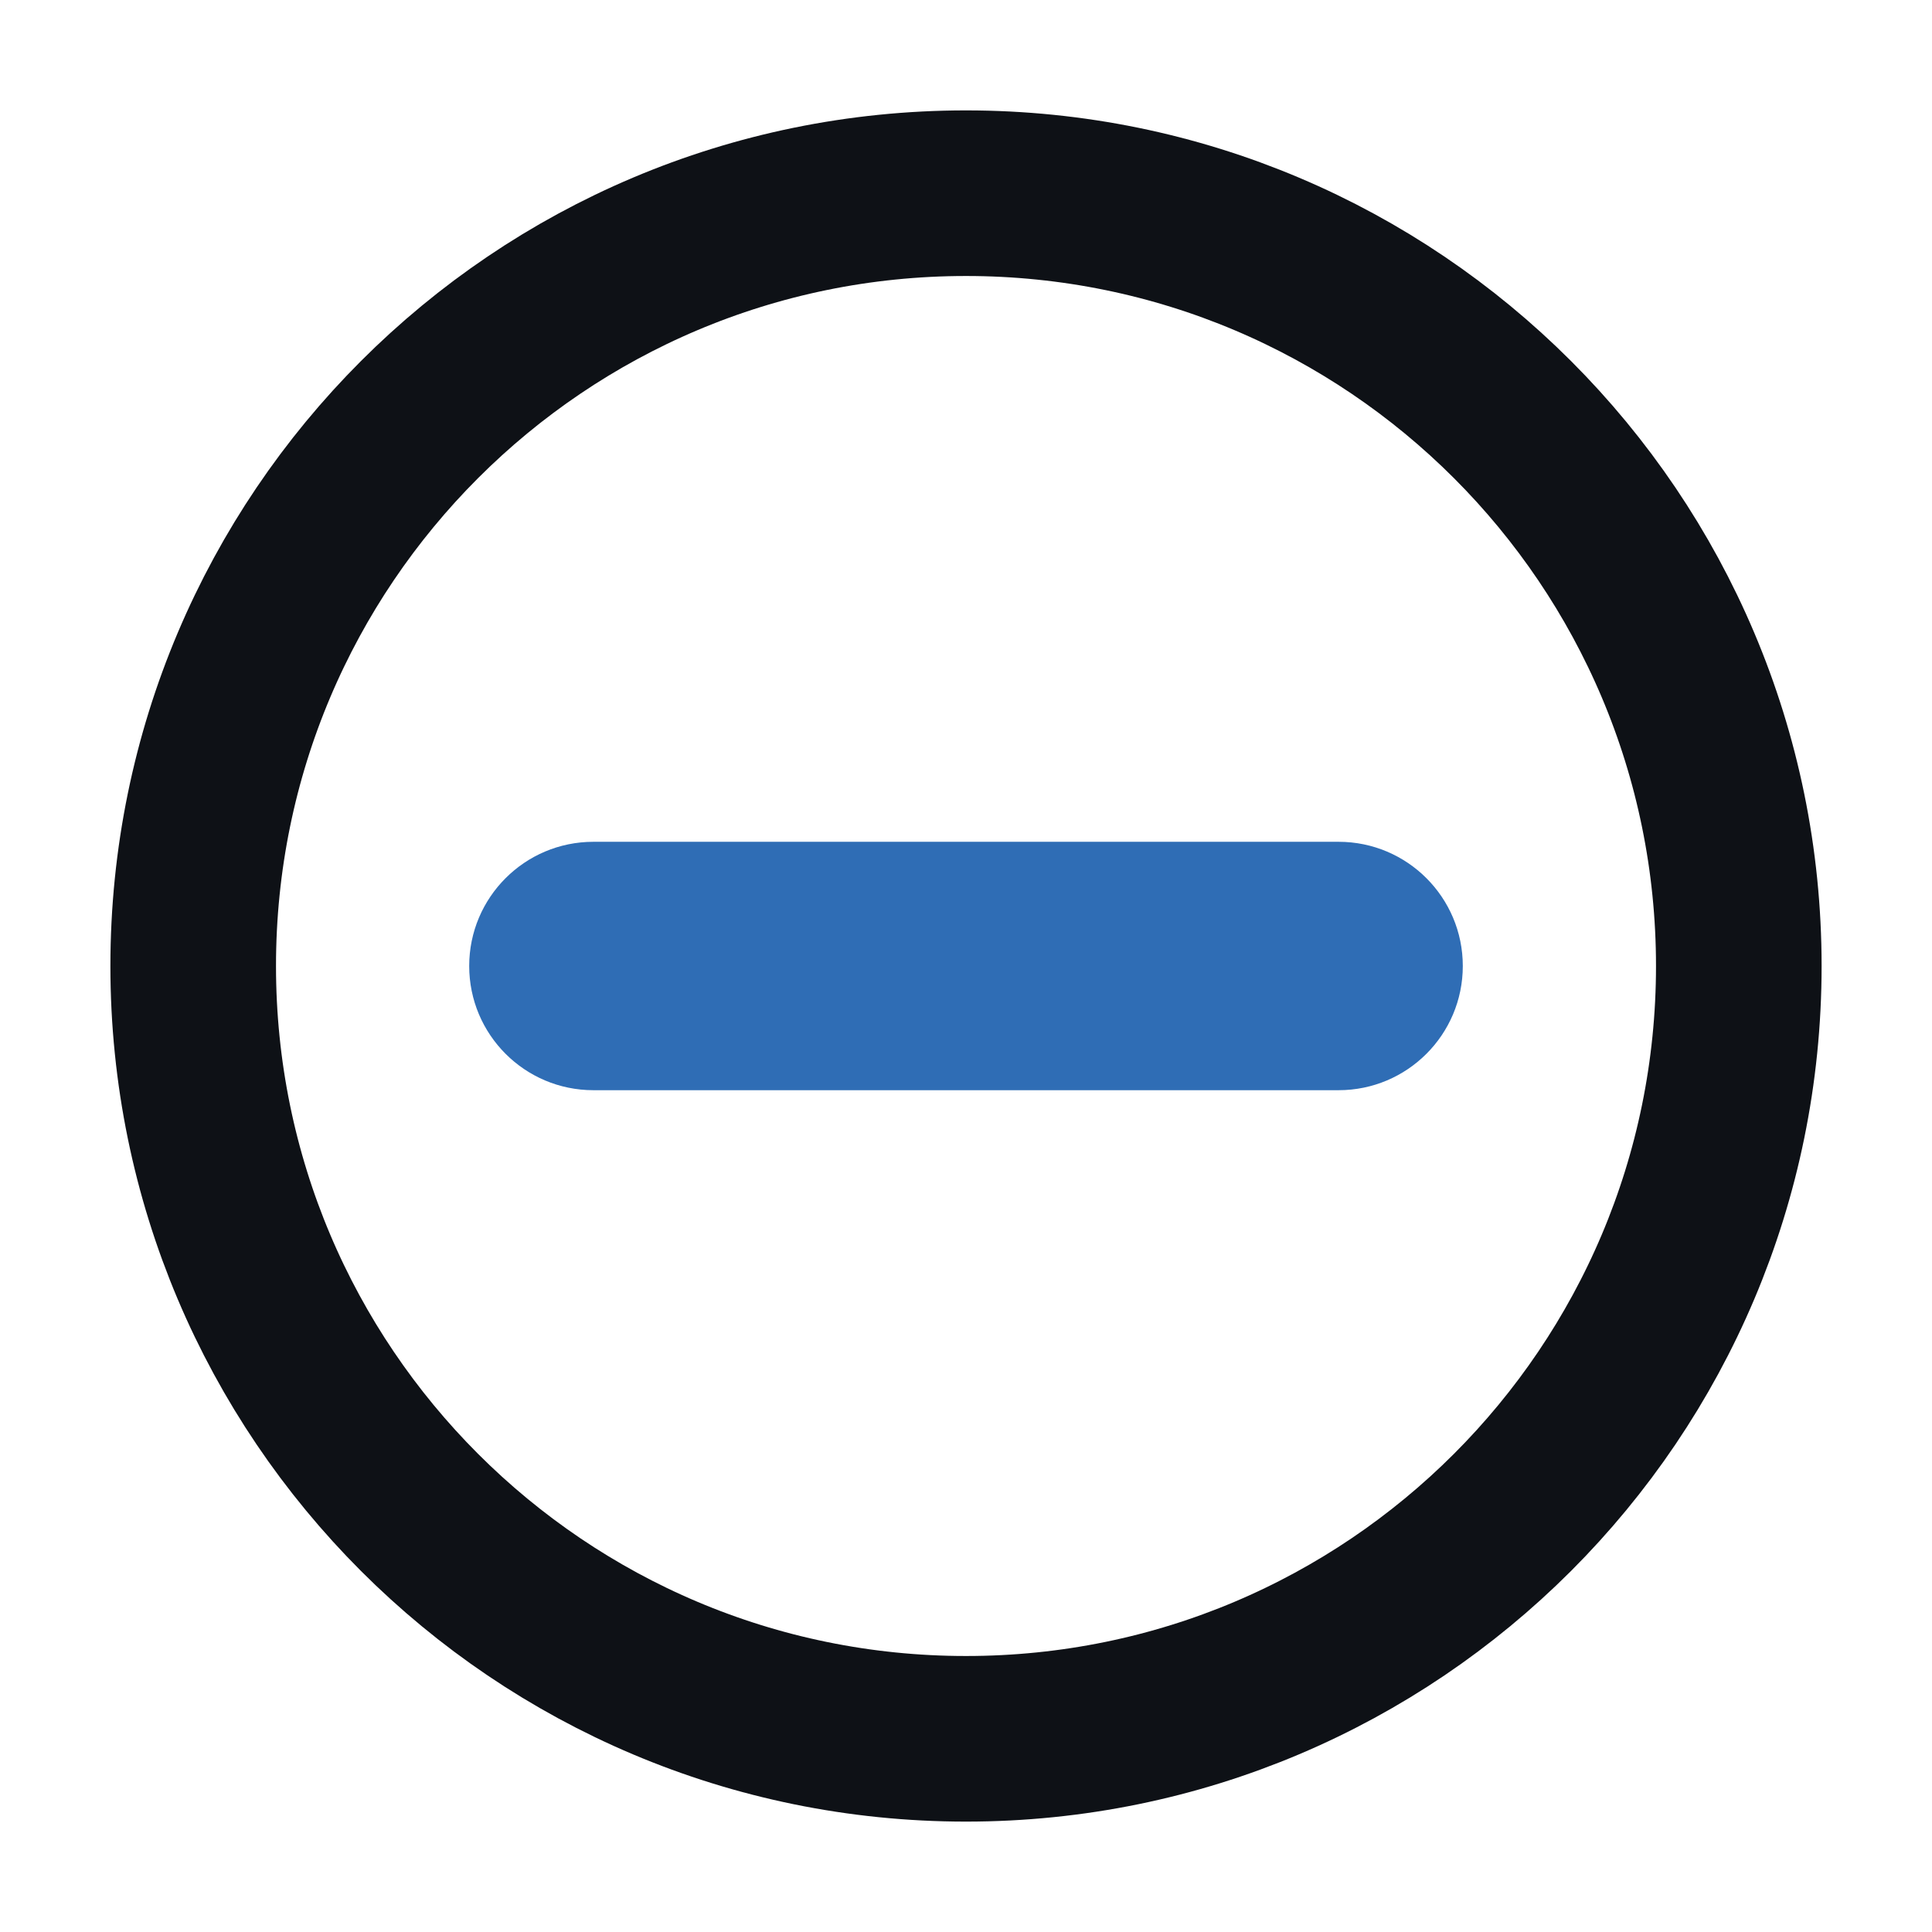
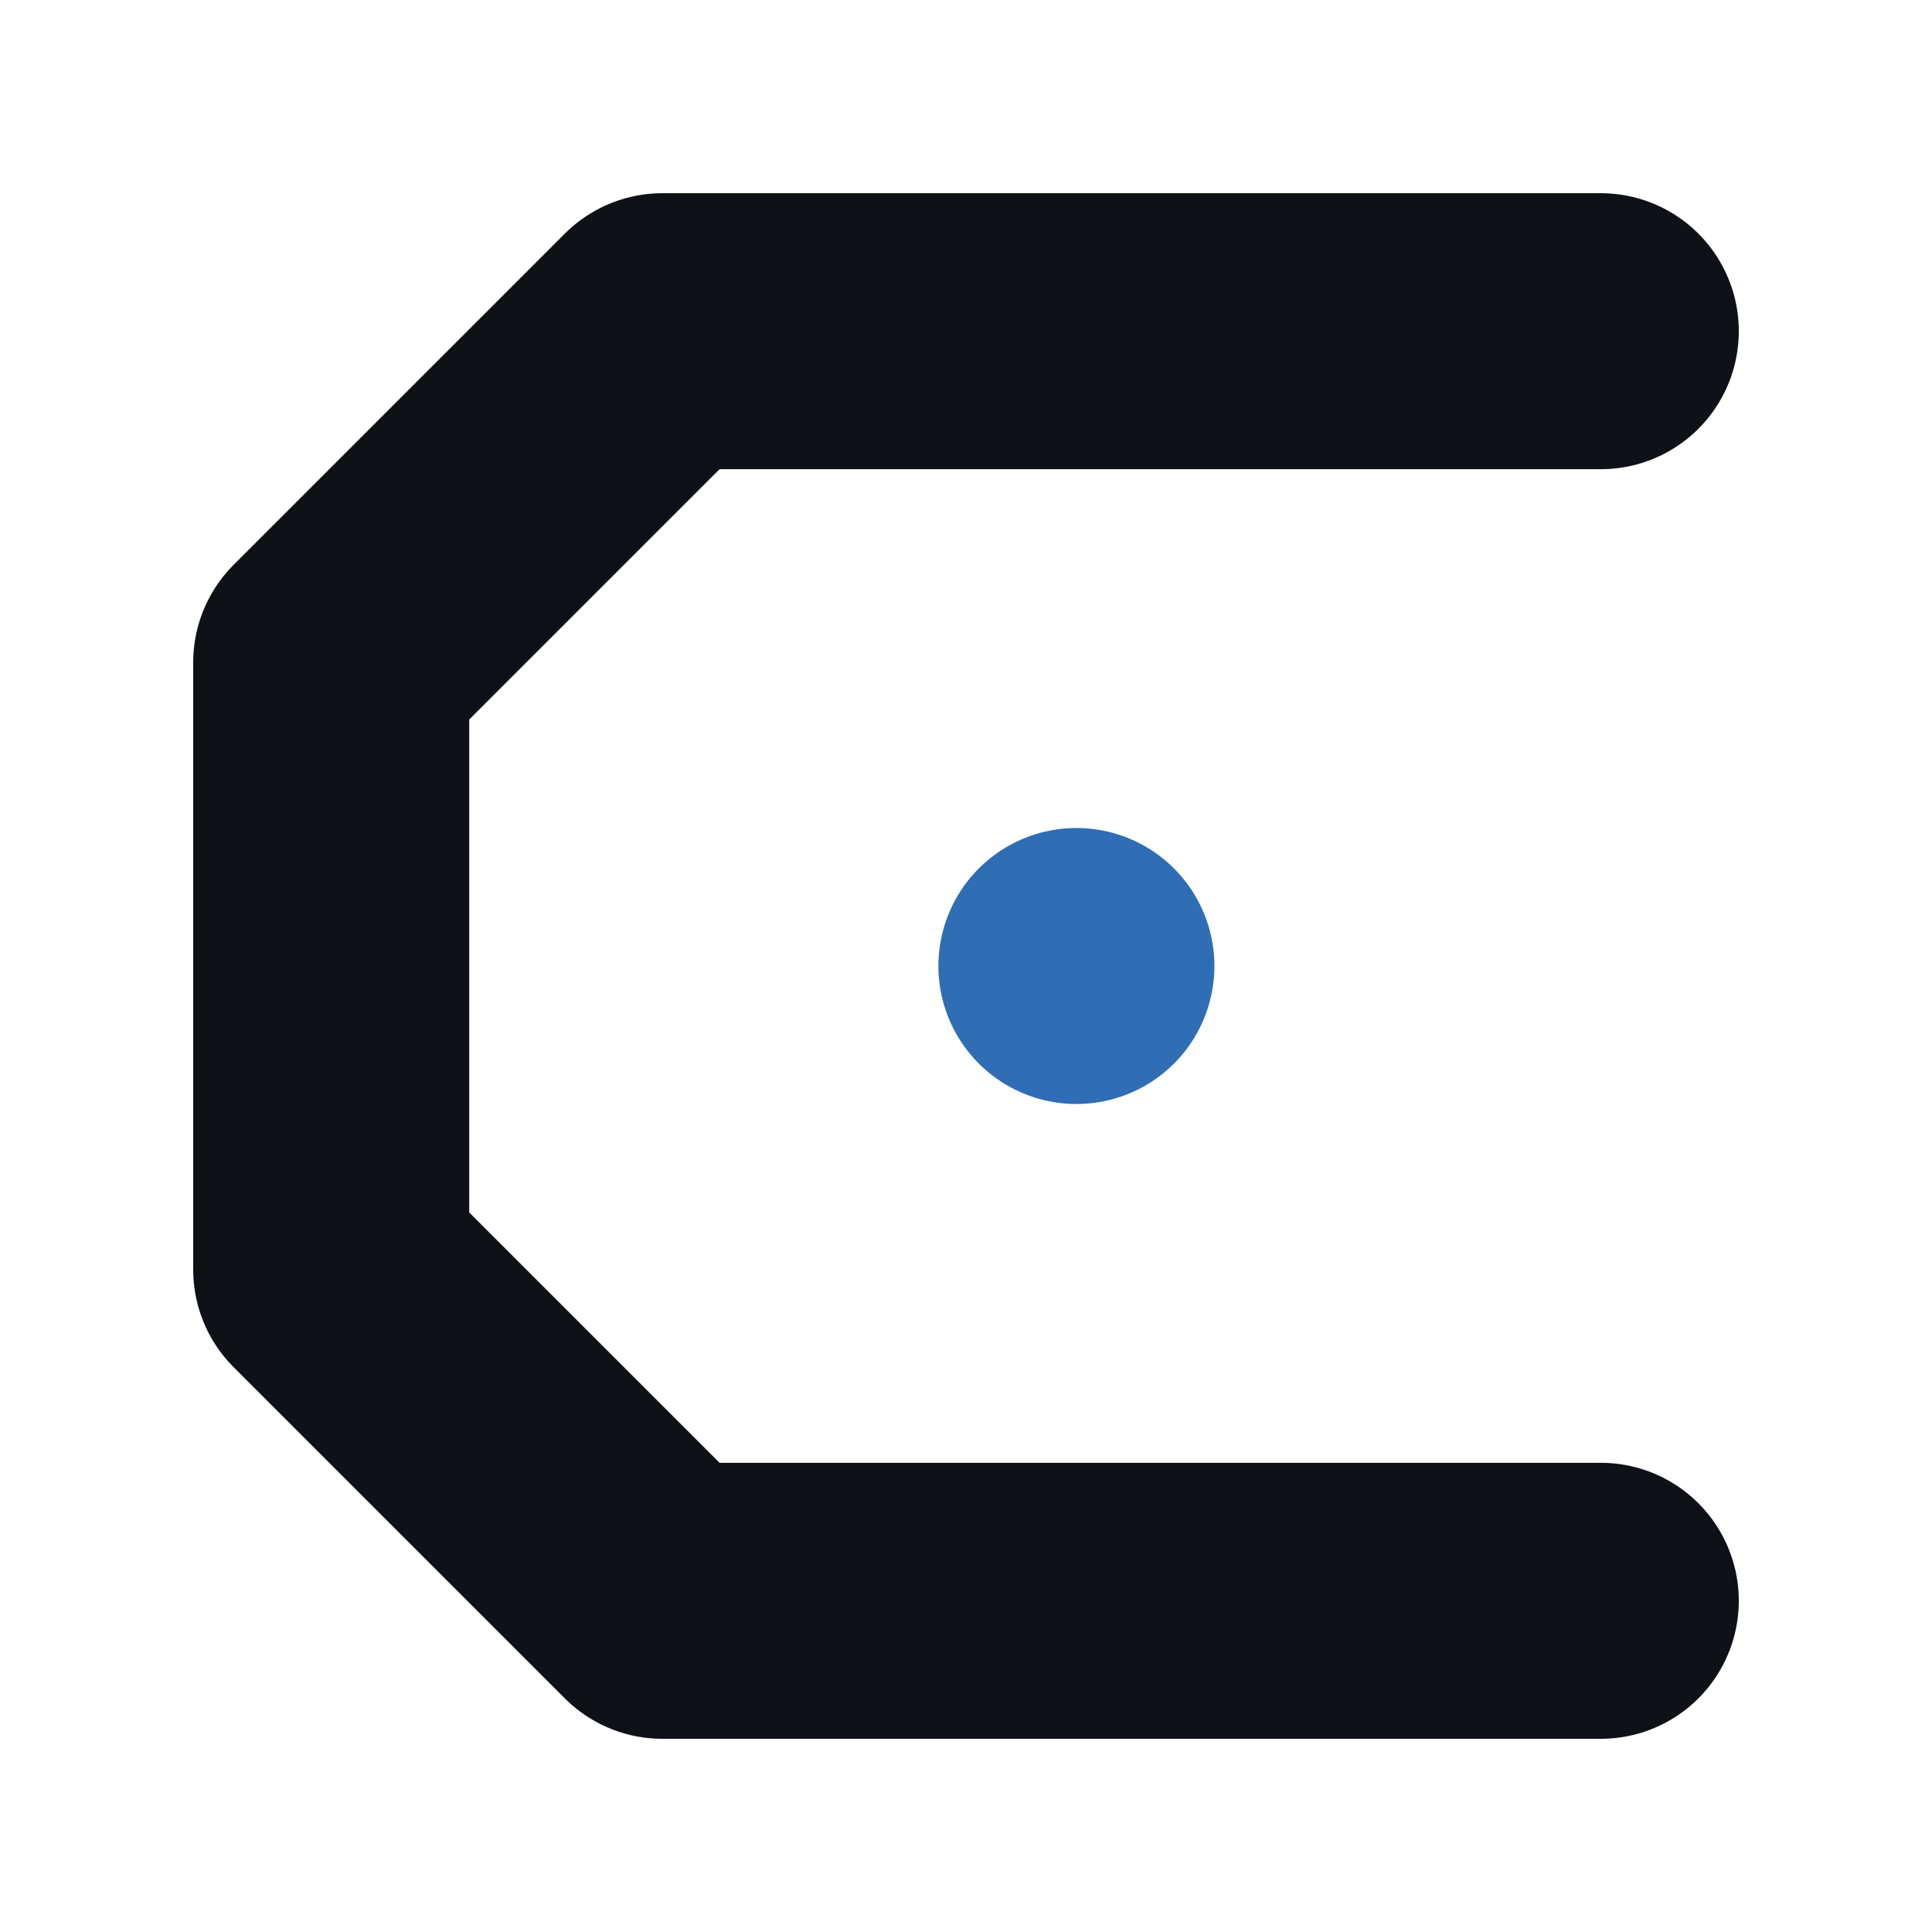
- <svg xmlns="http://www.w3.org/2000/svg" viewBox="0 0 140 140" width="140" height="140" role="img" aria-label="CNE Associates mark">
-   <circle cx="70" cy="70" r="56" fill="none" stroke="#0E1116" stroke-width="12" />
-   <rect x="34" y="61" width="72" height="18" rx="9" fill="#2F6DB5" />
+ <svg xmlns="http://www.w3.org/2000/svg" viewBox="0 0 140 140" width="140" height="140" role="img" aria-label="CNE Associates">
+   <path d="M 116 24 L 48 24 L 24 48 L 24 92 L 48 116 L 116 116" fill="none" stroke="#0E1116" stroke-width="20" stroke-linecap="round" stroke-linejoin="round" />
+   <path d="M 78 70 L 78 70" fill="none" stroke="#2F6DB5" stroke-width="20" stroke-linecap="round" stroke-linejoin="round" />
</svg>
